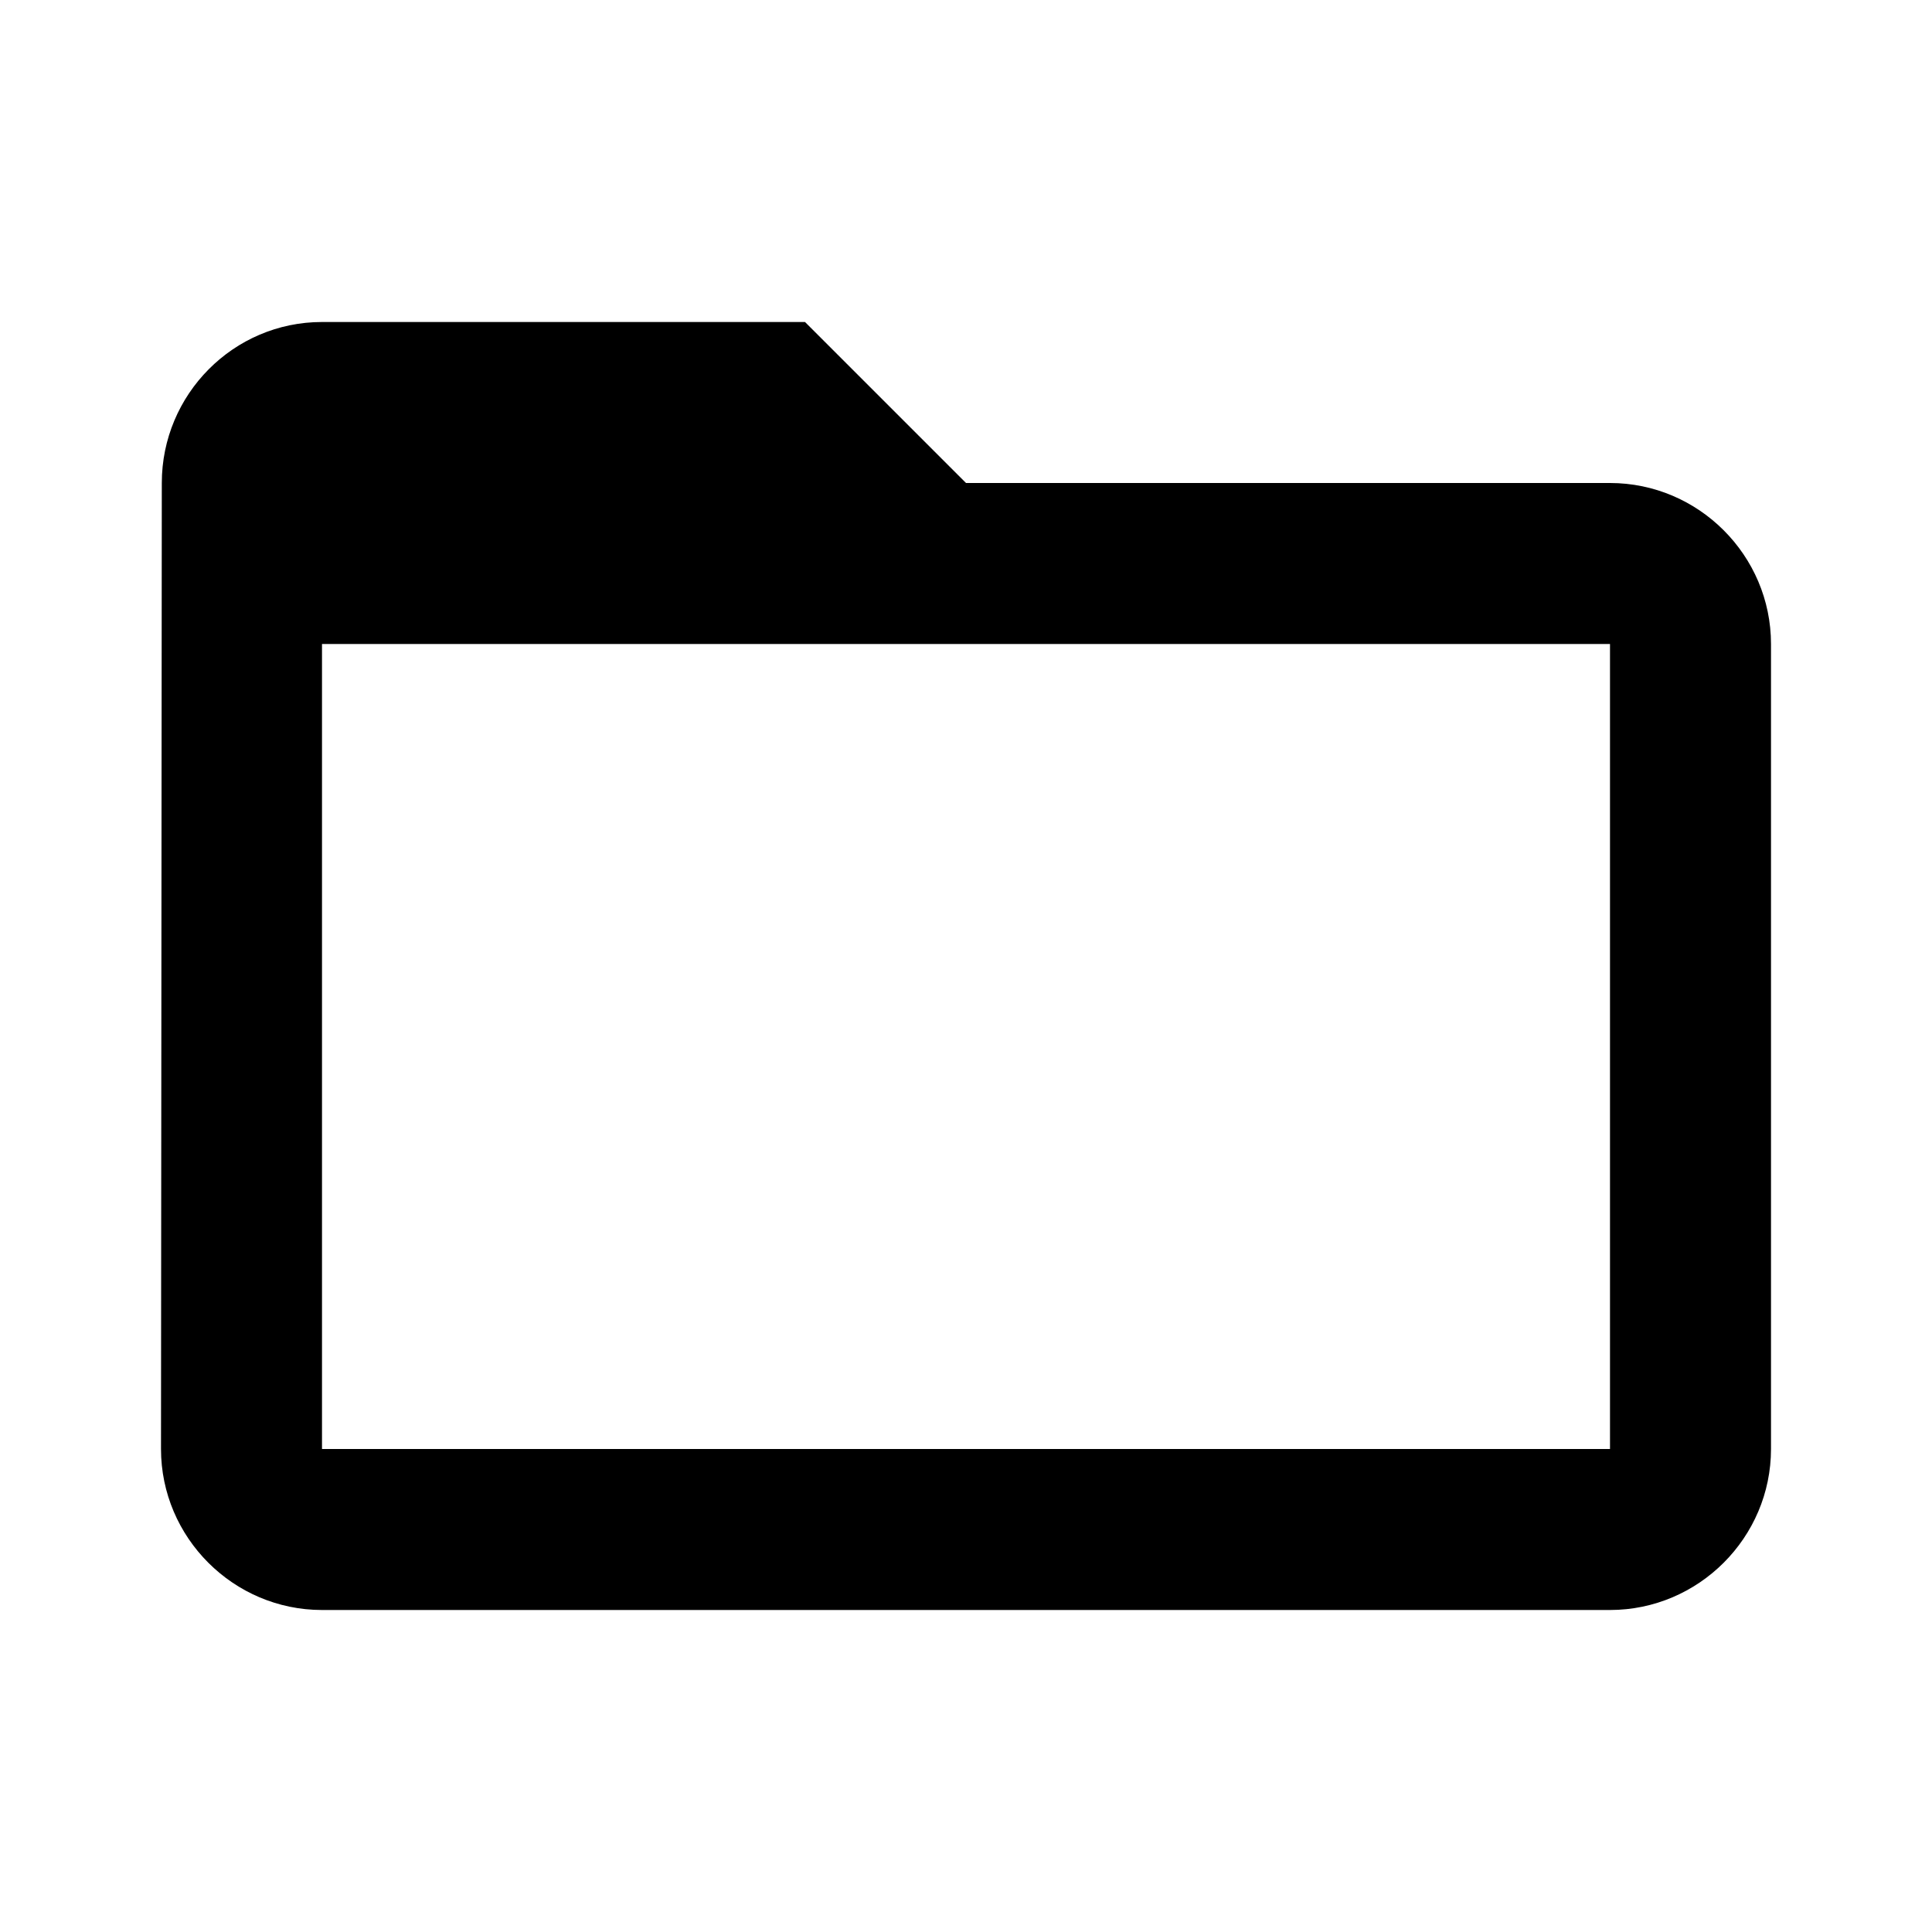
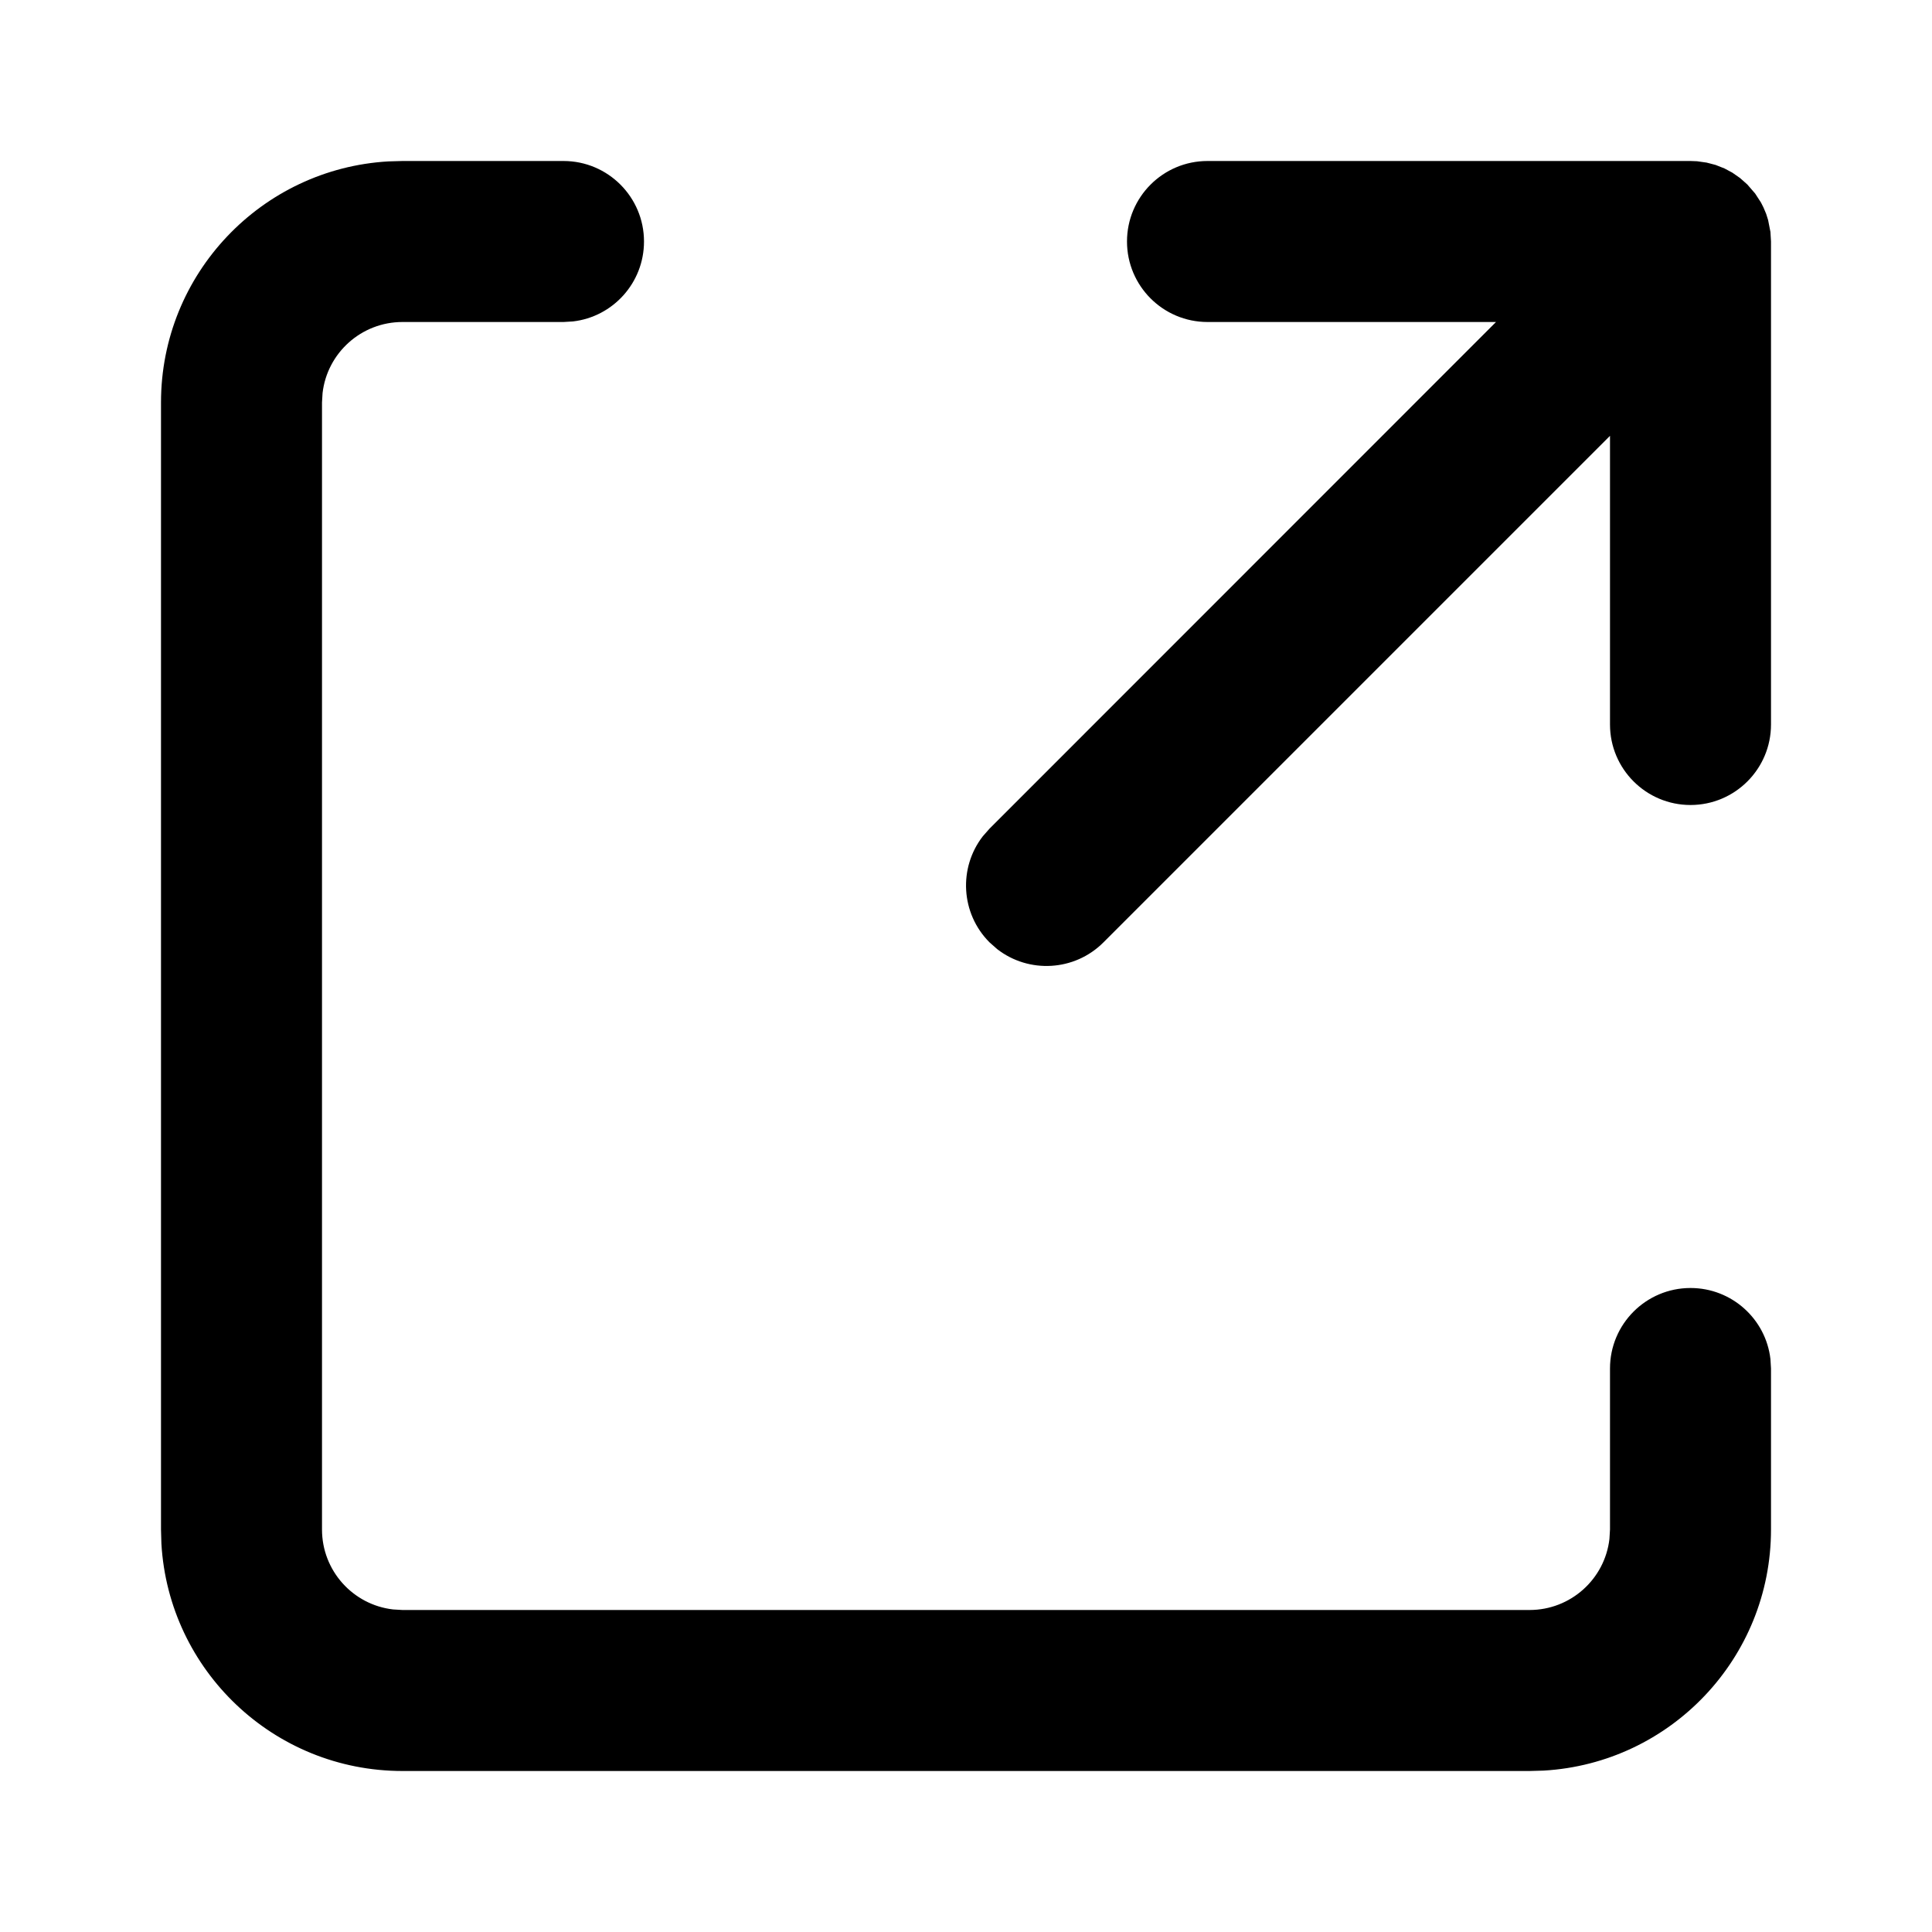
- <svg xmlns="http://www.w3.org/2000/svg" viewBox="0 0 24 24" width="24" height="24">
-   <path fill="#000" d="M20 6h-8l-2-2H4c-1.1 0-1.99.9-1.99 2L2 18c0 1.1.9 2 2 2h16c1.1 0 2-.9 2-2V8c0-1.1-.9-2-2-2zm0 12H4V8h16v10z" />
+ <svg xmlns="http://www.w3.org/2000/svg" fill="#000000" width="800" height="800" viewBox="0 0 24 24" version="1.1" id="svg1">
+   <defs id="defs1" />
+   <path fill-rule="evenodd" d="M 5,2 H 7 C 7.552,2 8,2.448 8,3 8,3.513 7.614,3.936 7.117,3.993 L 7,4 H 5 C 4.487,4 4.064,4.386 4.007,4.883 L 4,5 v 14 c 0,0.513 0.386,0.936 0.883,0.993 L 5,20 h 14 c 0.513,0 0.936,-0.386 0.993,-0.883 L 20,19 v -2 c 0,-0.552 0.448,-1 1,-1 0.513,0 0.936,0.386 0.993,0.883 L 22,17 v 2 c 0,1.598 -1.249,2.904 -2.824,2.995 L 19,22 H 5 C 3.402,22 2.096,20.751 2.005,19.176 L 2,19 V 5 C 2,3.402 3.249,2.096 4.824,2.005 L 5,2 h 2 z m 16,0 0.081,0.003 0.12,0.017 v 0 l 0.111,0.029 v 0 l 0.111,0.044 0.097,0.052 v 0 l 0.096,0.067 0.09,0.08 v 0 l 0.097,0.112 v 0 l 0.072,0.111 0.031,0.061 v 0 l 0.034,0.081 v 0 l 0.024,0.076 v 0 l 0.029,0.148 v 0 L 22,3 v 0 6 c 0,0.552 -0.448,1 -1,1 -0.552,0 -1,-0.448 -1,-1 V 5.414 l -6.293,6.293 c -0.36,0.36 -0.928,0.388 -1.32,0.083 l -0.094,-0.083 c -0.36,-0.36 -0.388,-0.928 -0.083,-1.32 l 0.083,-0.094 L 18.584,4 H 15 C 14.448,4 14,3.552 14,3 14,2.448 14.448,2 15,2 Z" id="path1" />
</svg>
